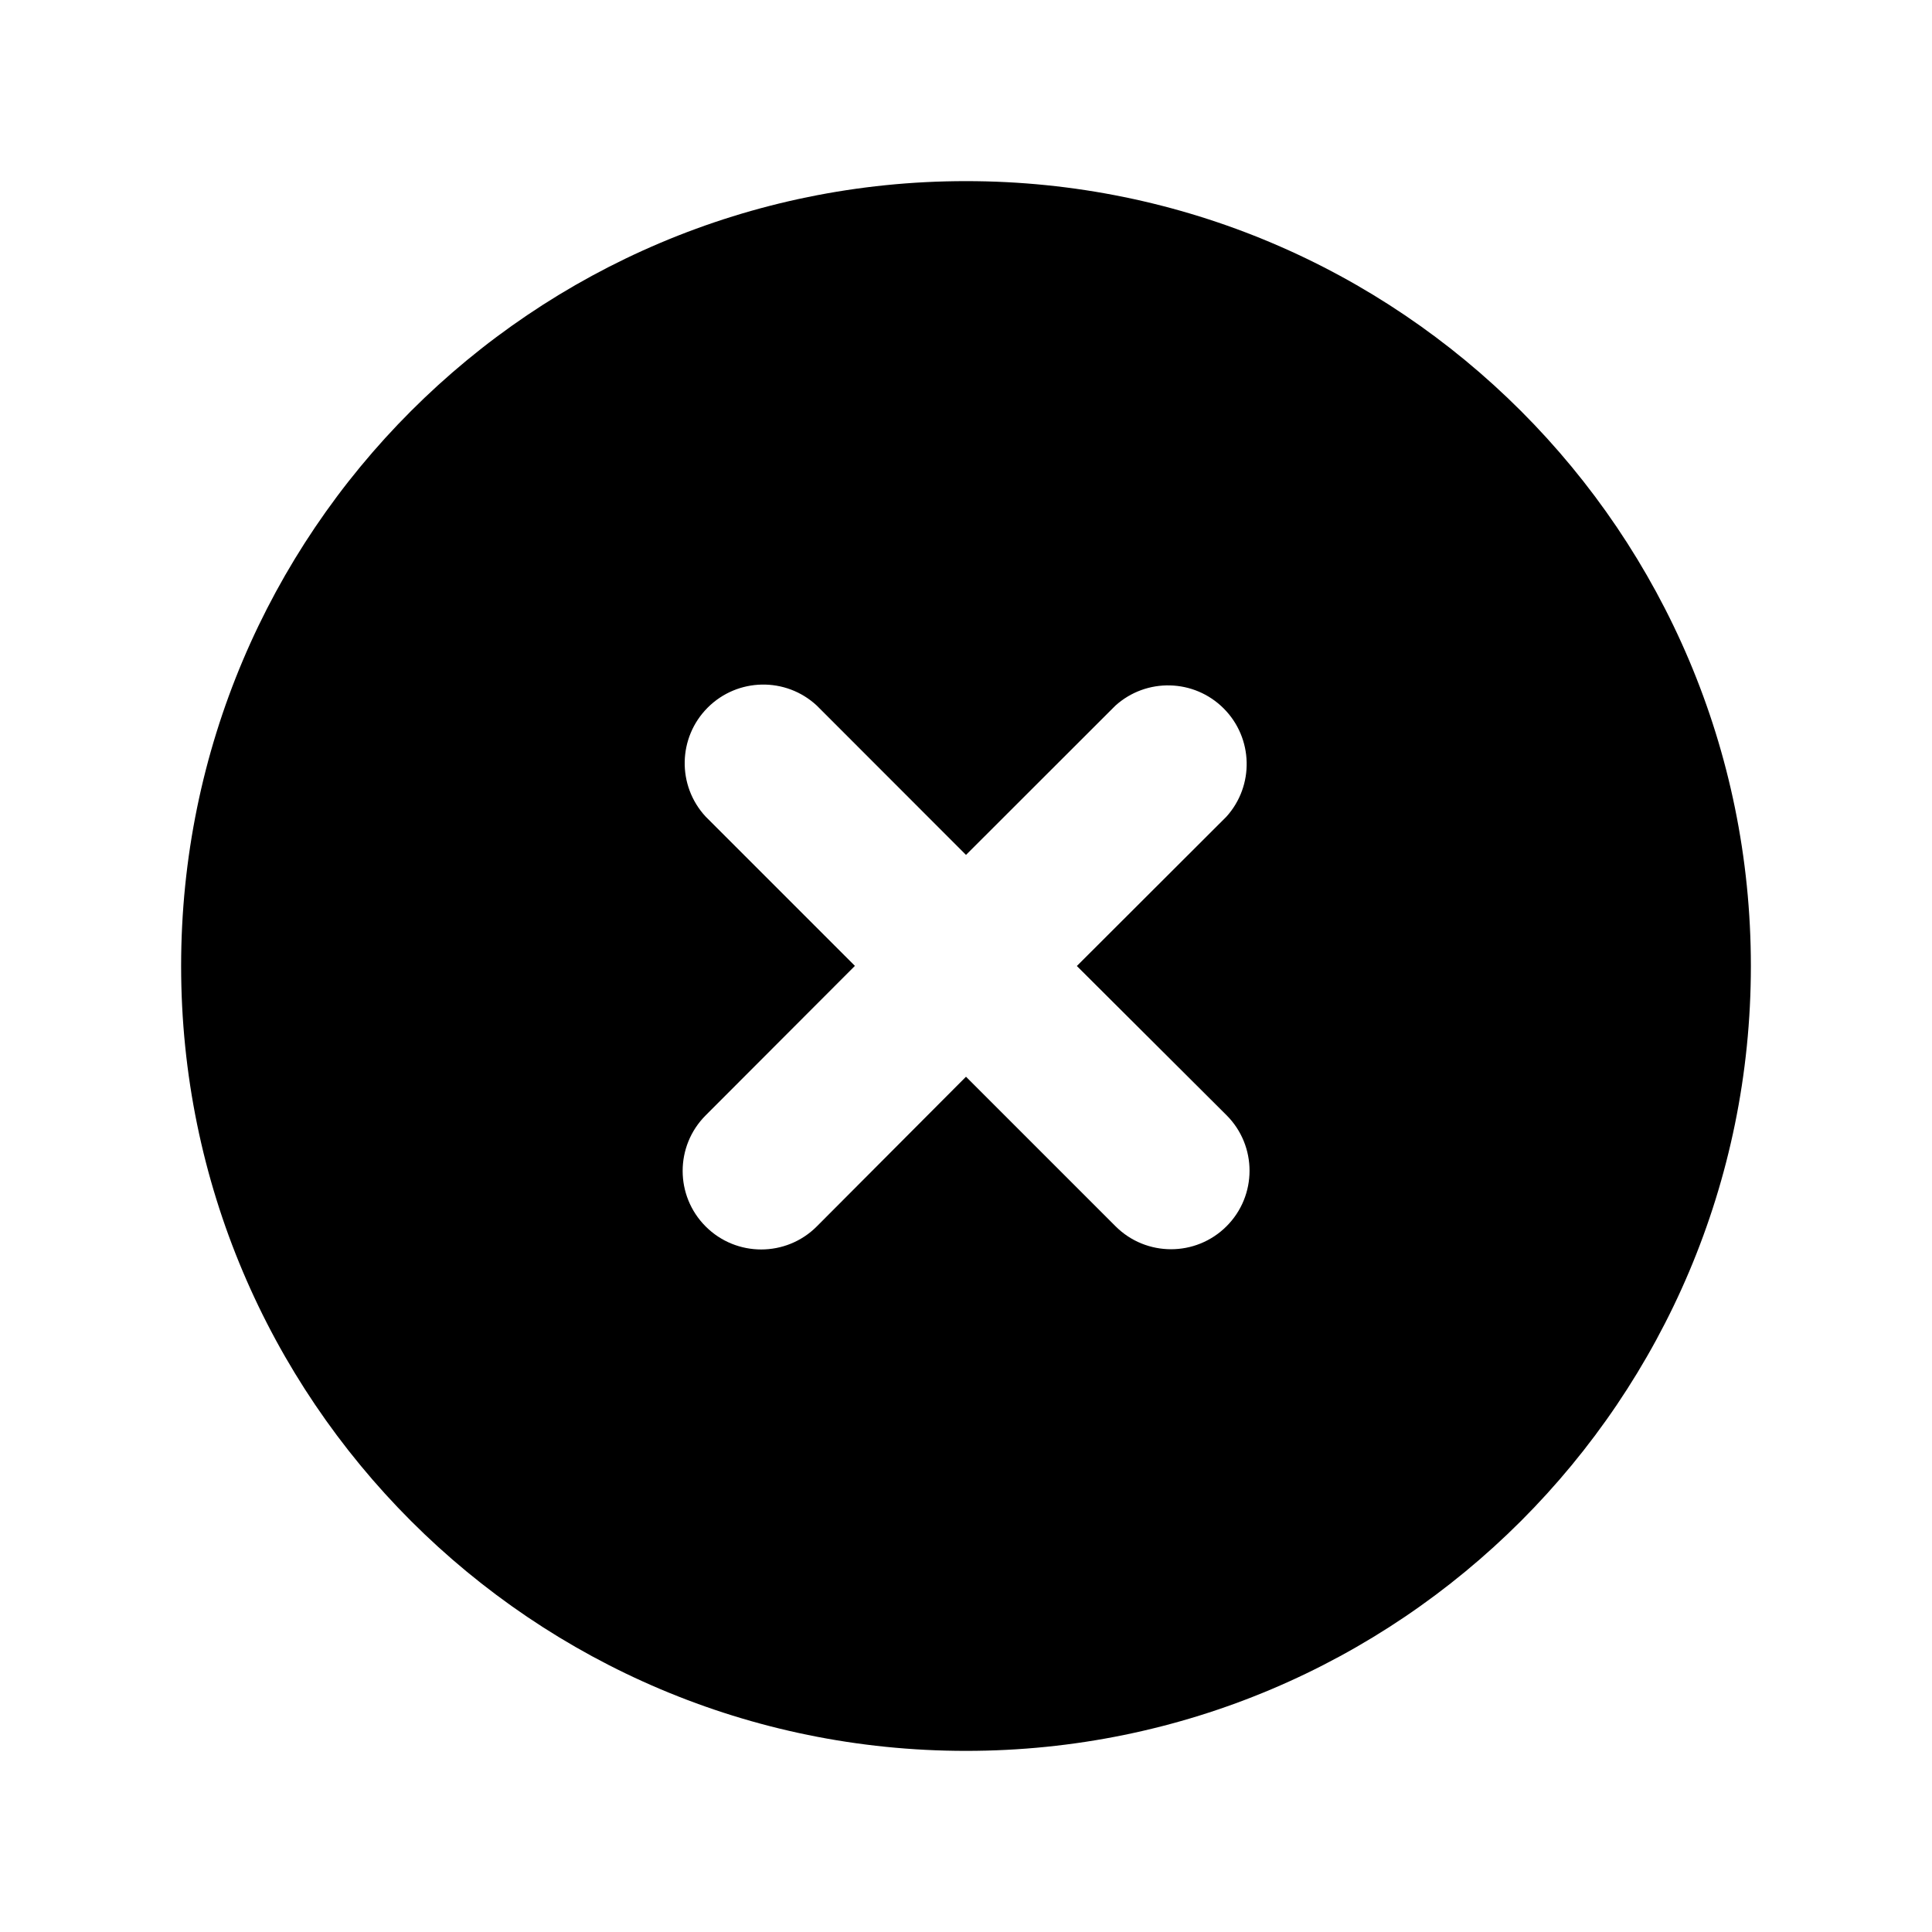
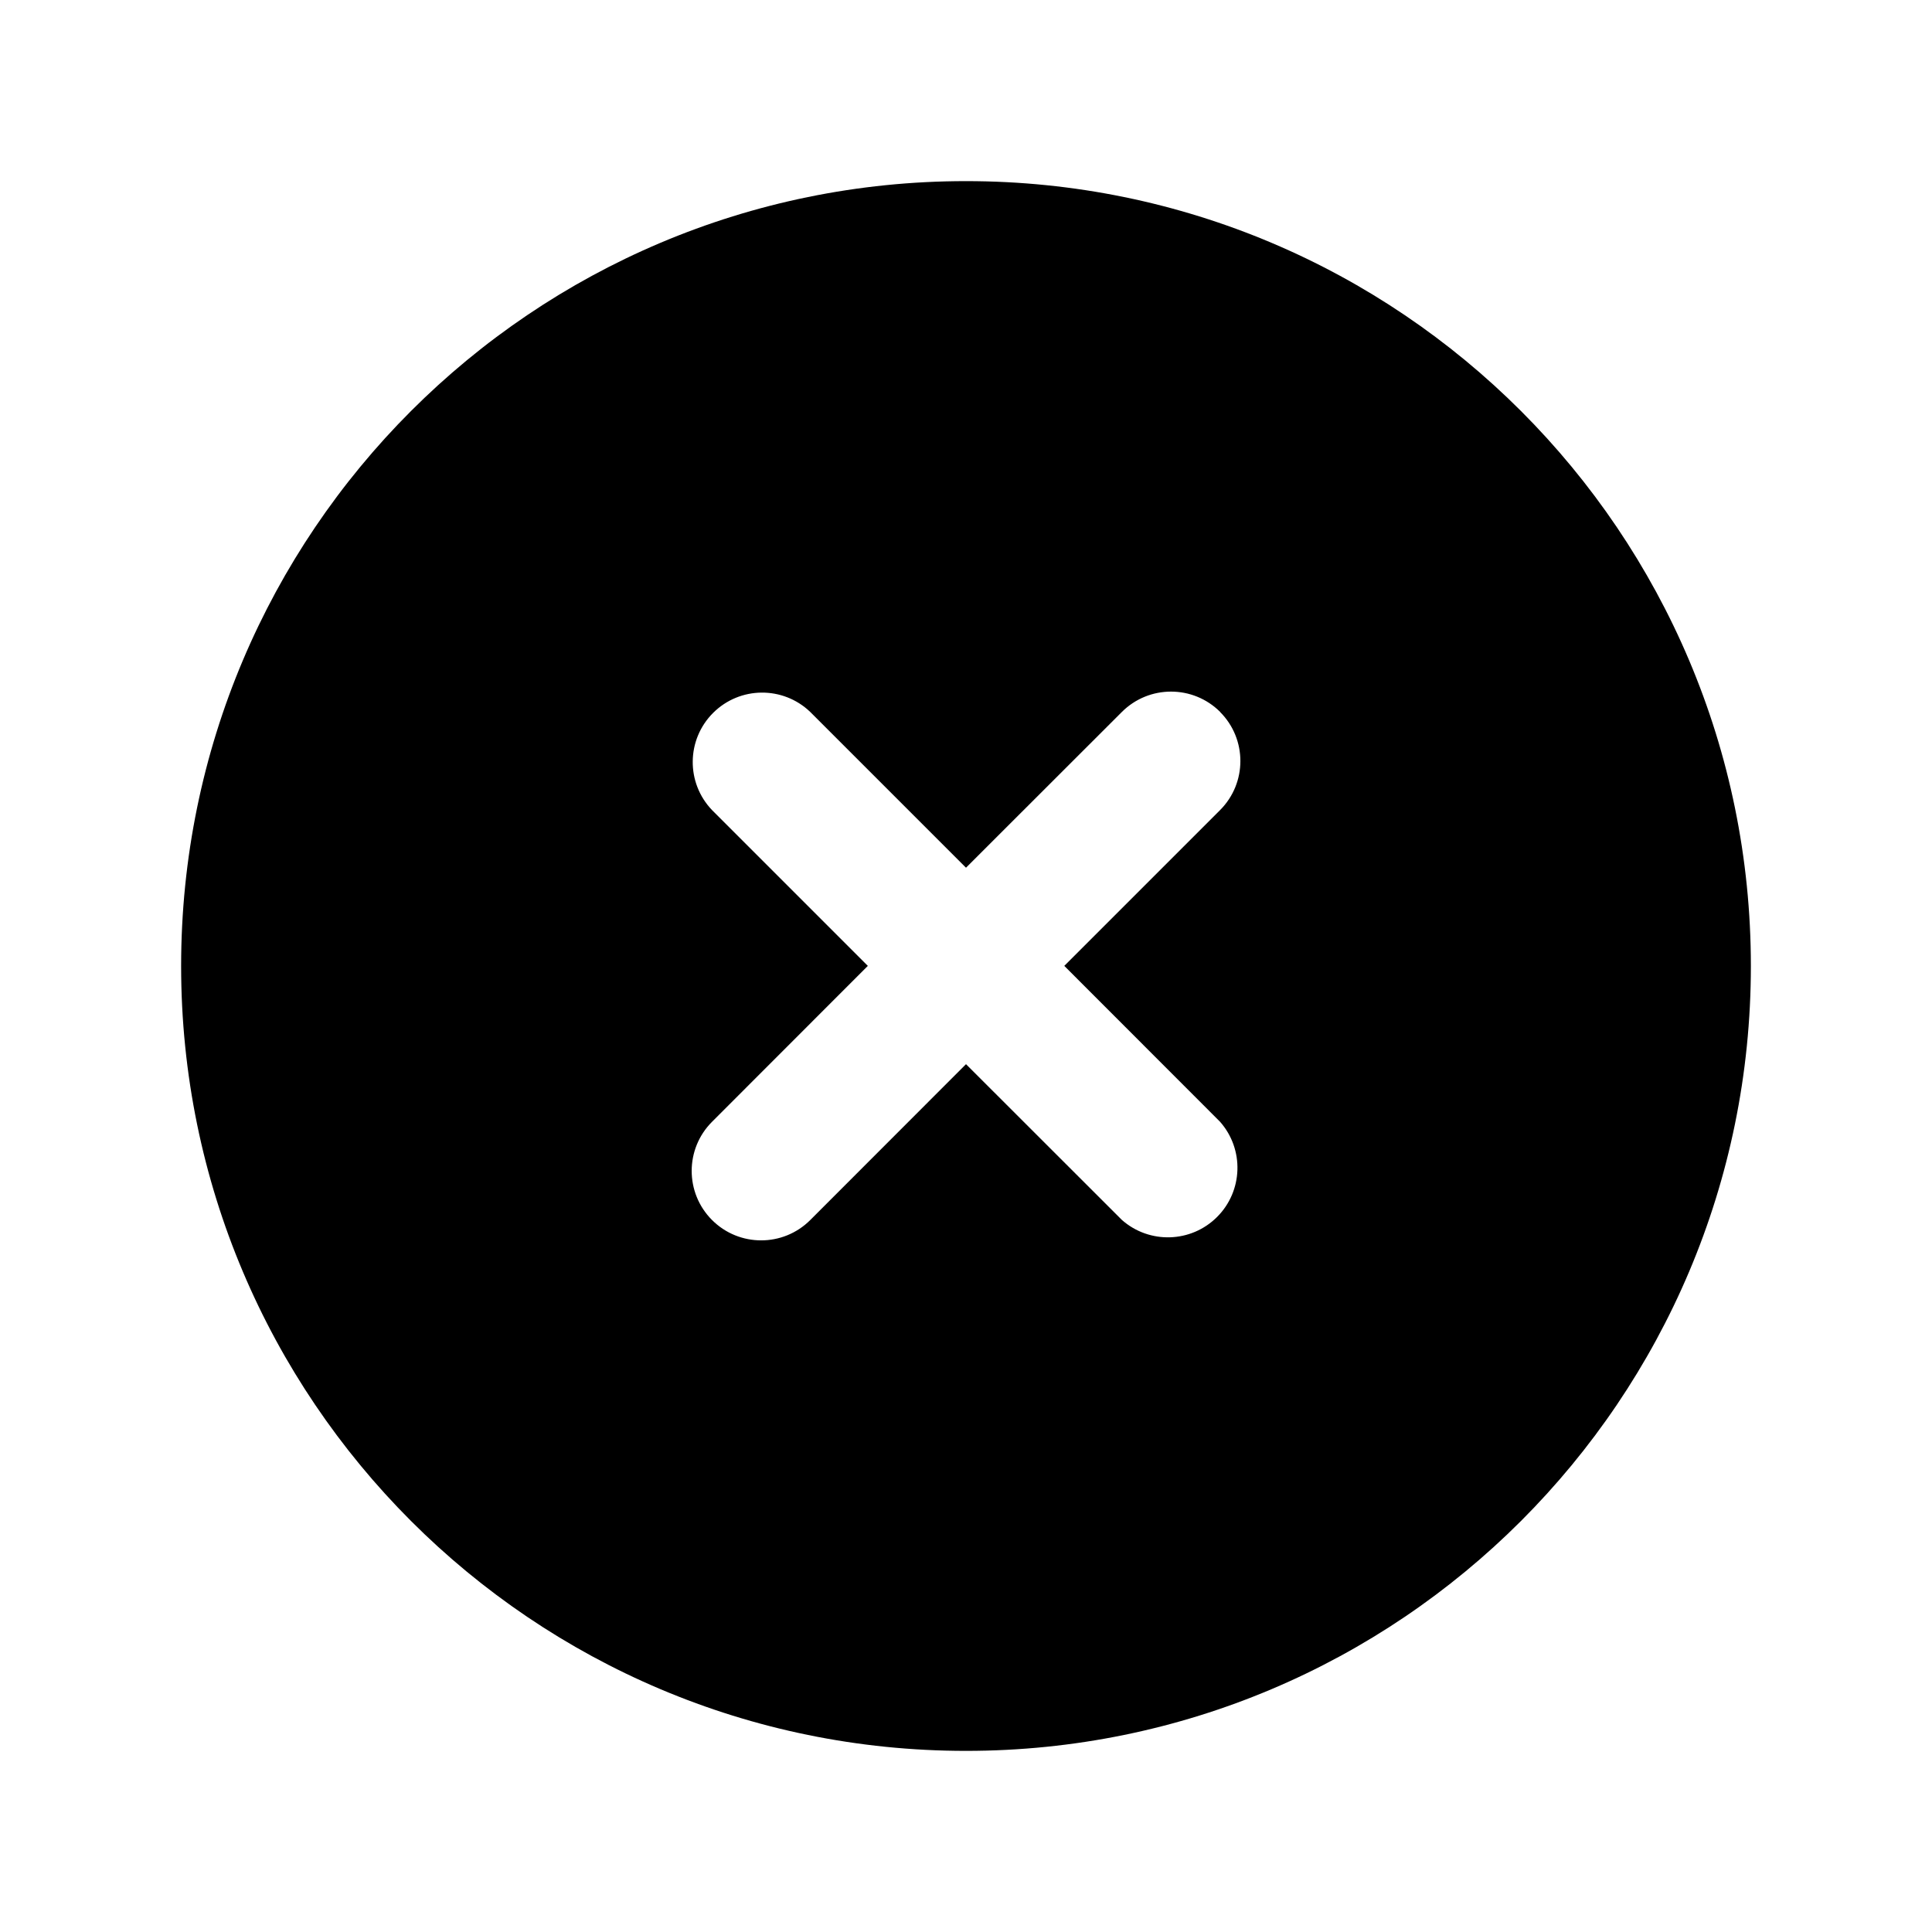
<svg xmlns="http://www.w3.org/2000/svg" fill="none" viewBox="0 0 16 16">
-   <path fill="currentColor" fill-rule="evenodd" d="M8 1.5a6.5 6.5 0 1 1 0 13 6.5 6.5 0 0 1 0-13M6.764 5.843a.651.651 0 0 0-.92.92L7.08 7.999 5.844 9.237a.65.65 0 0 0 .92.92L8 8.917l1.238 1.238a.65.65 0 1 0 .92-.919L8.918 8l1.238-1.236a.651.651 0 0 0-.919-.92L8 7.08z" clip-rule="evenodd" />
+   <path fill="currentColor" fill-rule="evenodd" d="M8 1.5a6.5 6.5 0 1 1 0 13 6.5 6.5 0 0 1 0-13m2.105 4.396a.576.576 0 0 0-.814 0L8 7.186l-1.29-1.29a.575.575 0 0 0-.813.813l1.29 1.29-1.29 1.291a.575.575 0 0 0 .813.814L8 8.813l1.291 1.29a.576.576 0 0 0 .813-.813l-1.29-1.291 1.29-1.29a.575.575 0 0 0 0-.813" clip-rule="evenodd" />
</svg>
